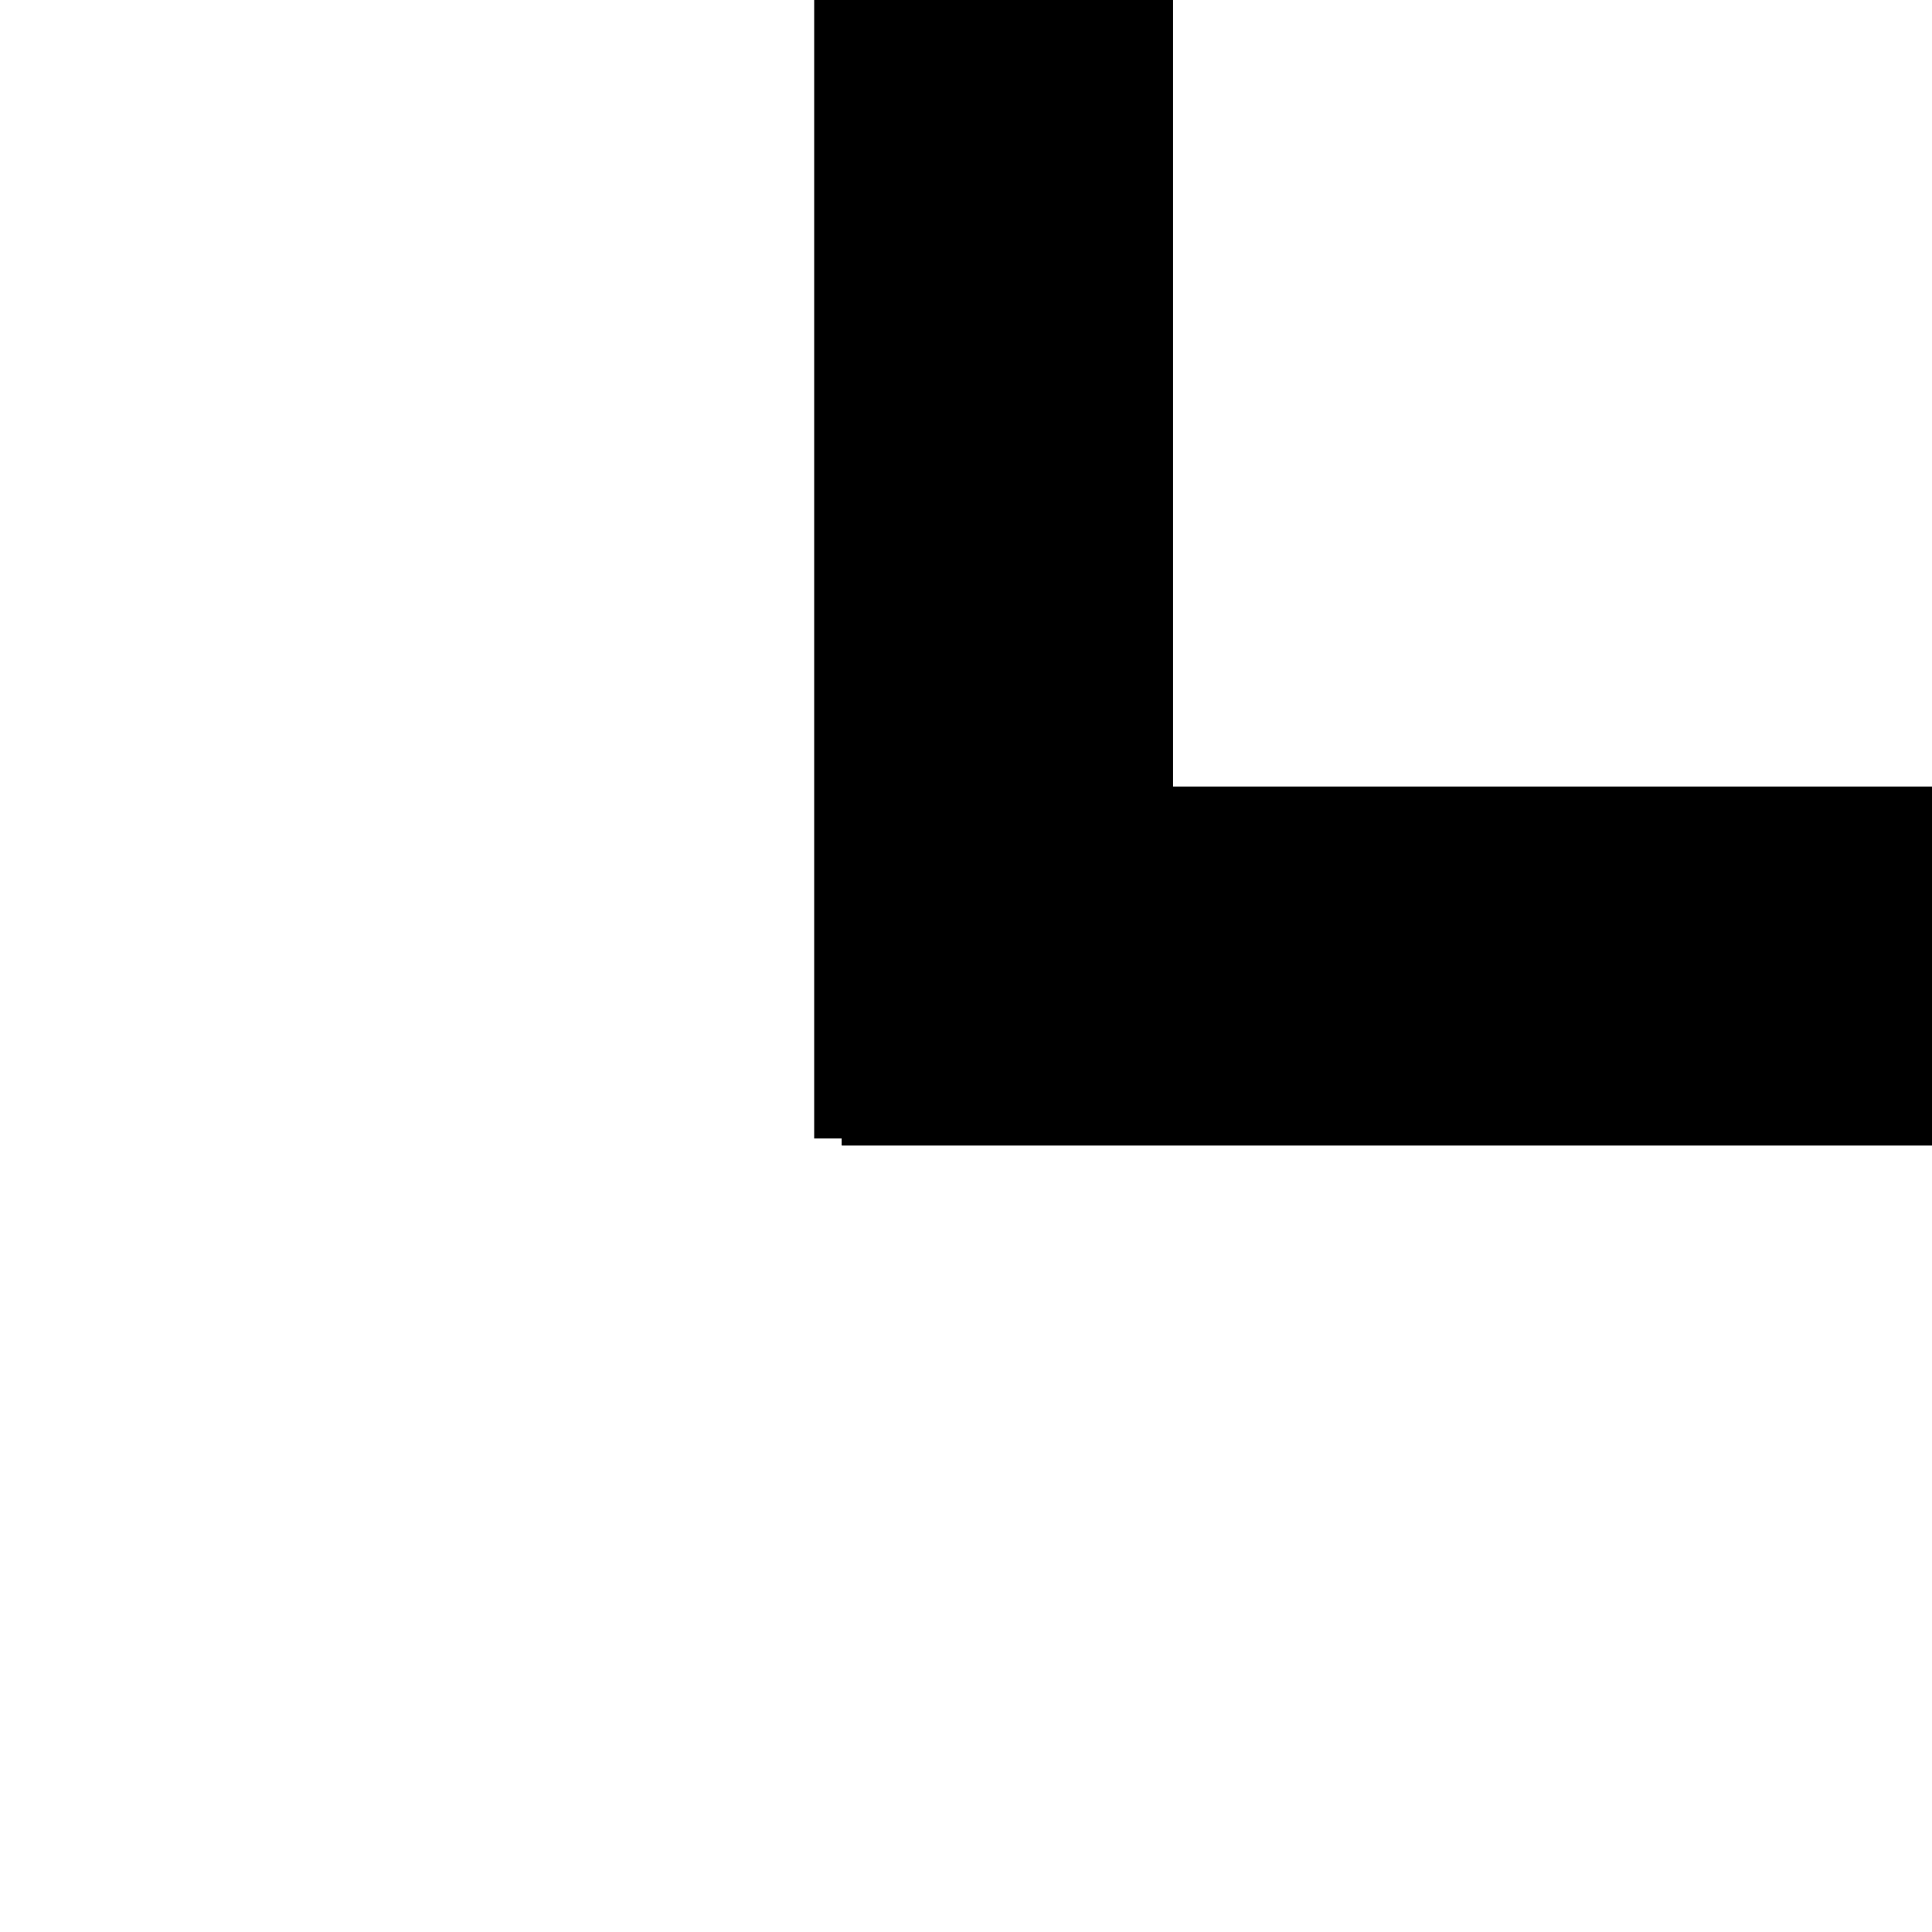
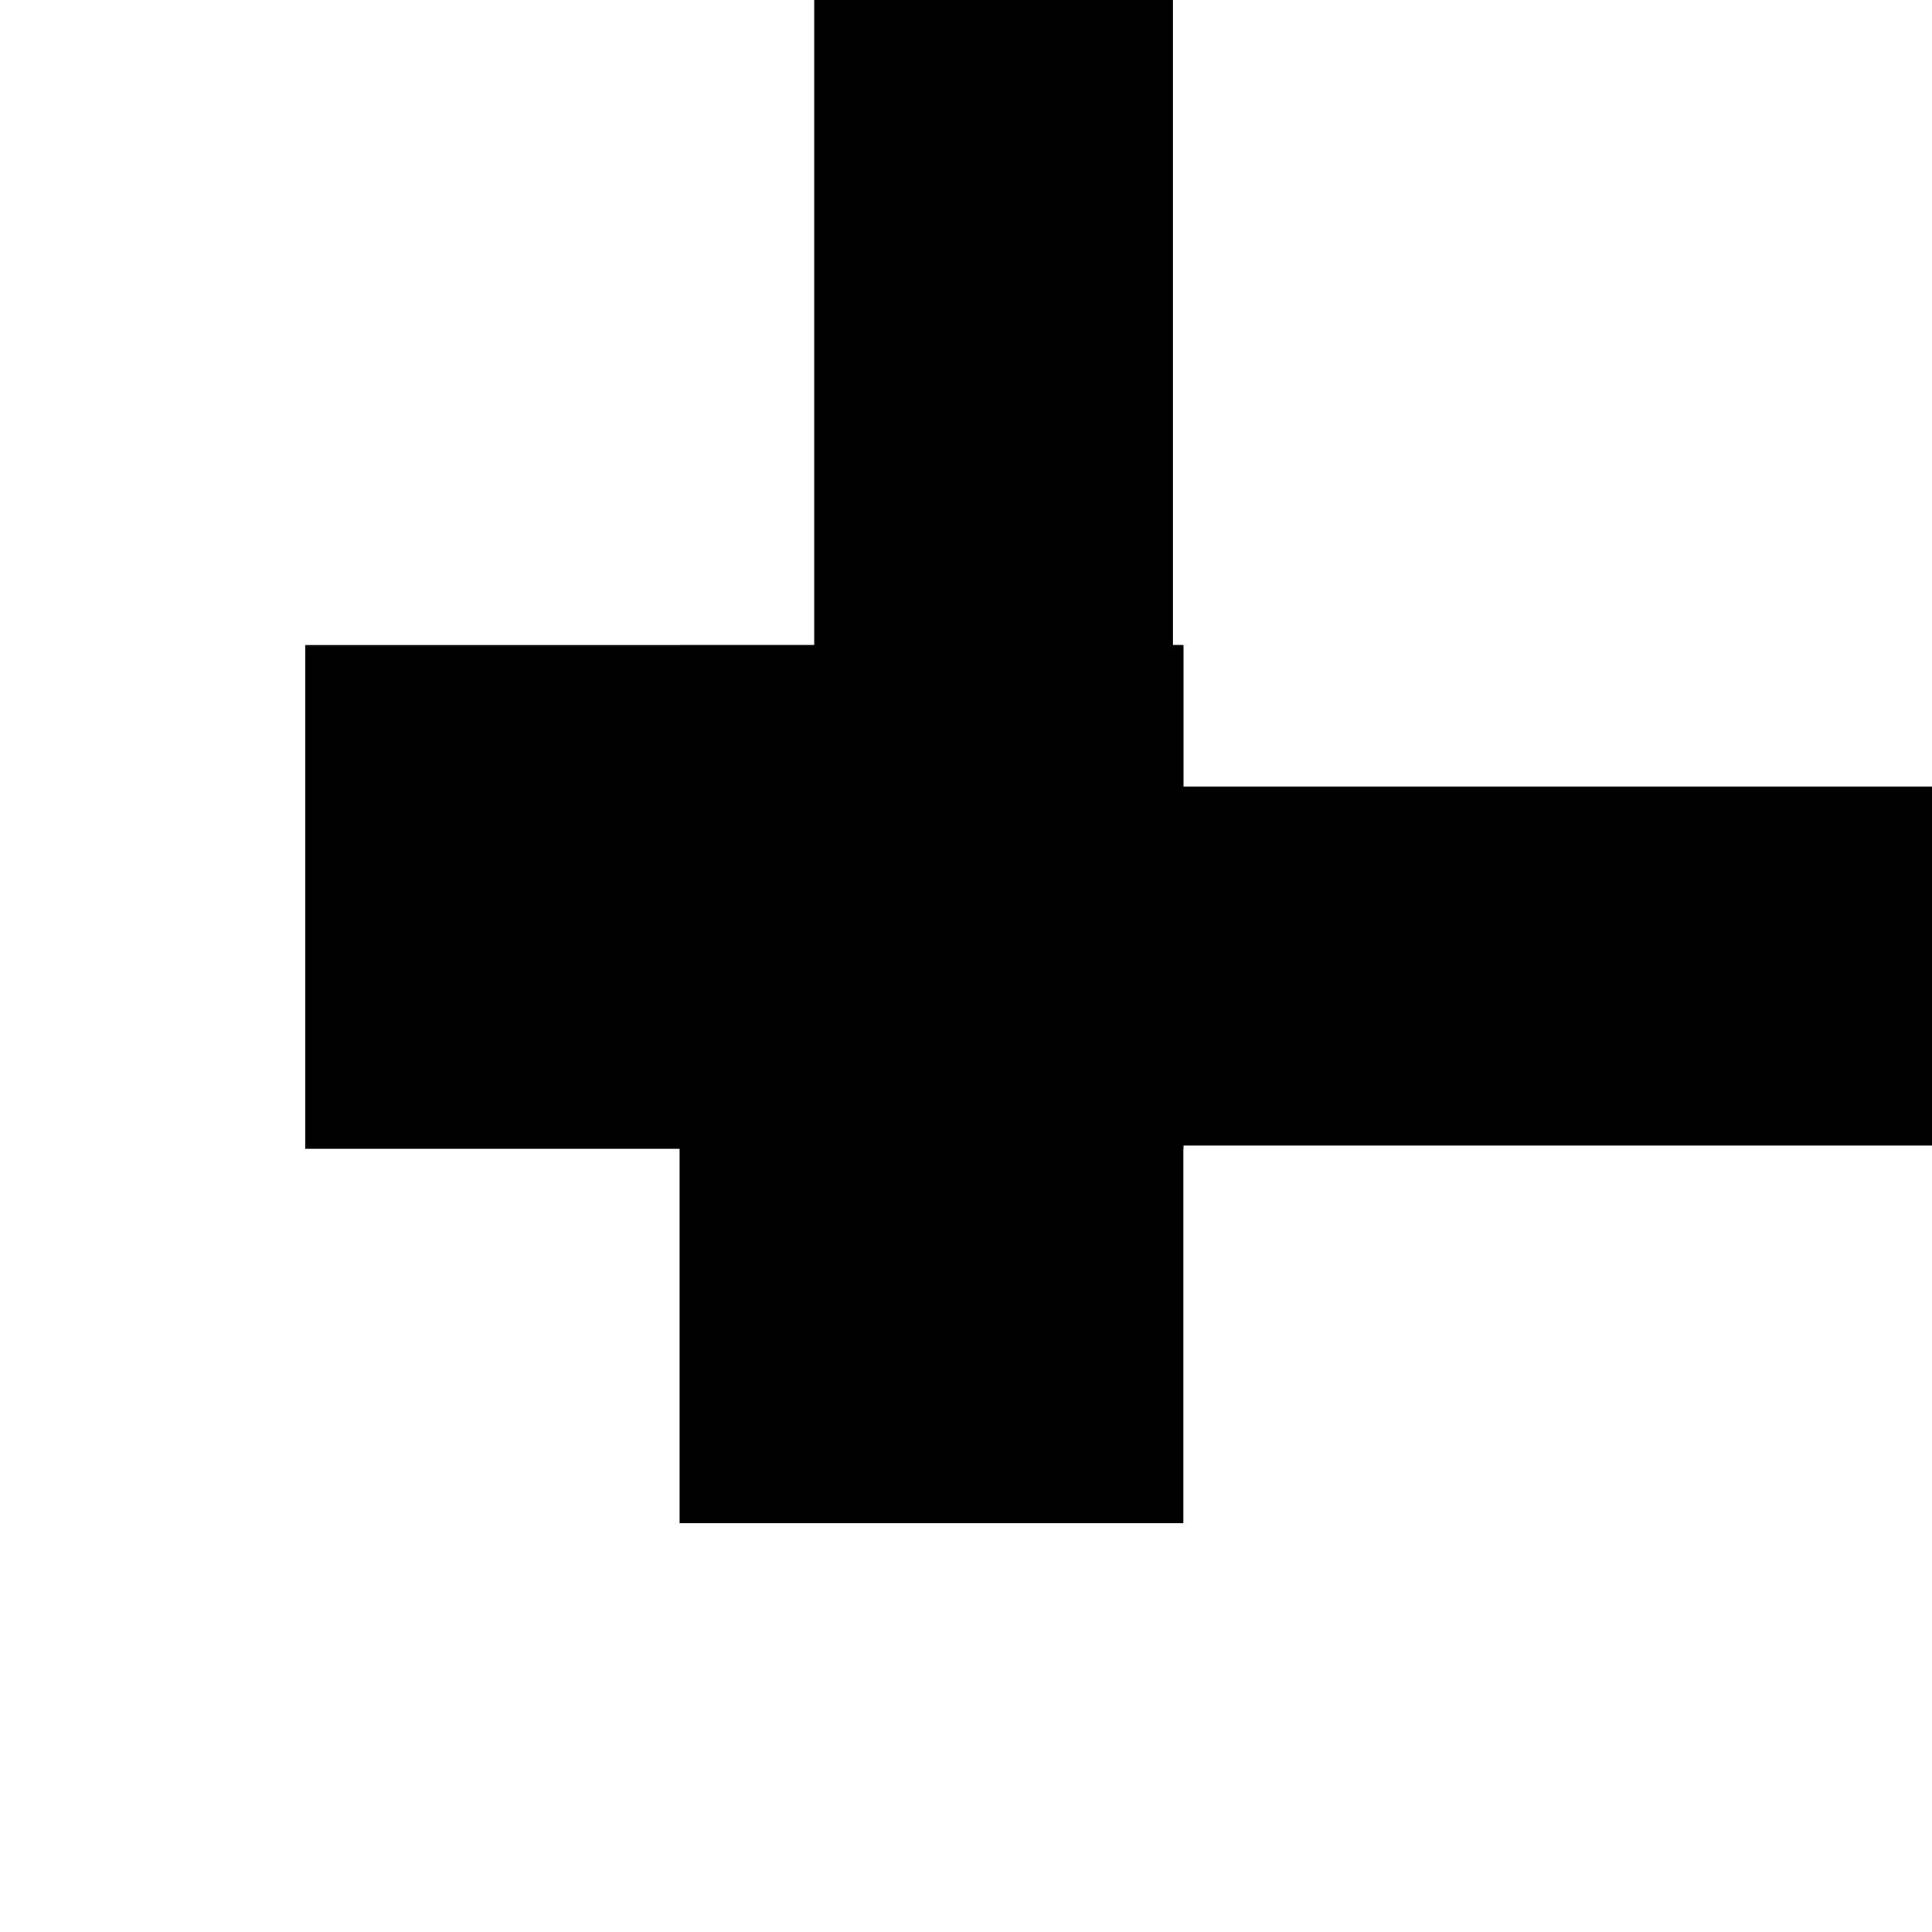
<svg xmlns="http://www.w3.org/2000/svg" width="100" height="100" viewBox="0 0 26.458 26.458" version="1.1" id="svg8">
  <defs id="defs2" />
  <g id="layer1" transform="translate(0,-270.5417)">
    <rect style="fill:#000000;fill-opacity:1;stroke:none;stroke-width:0.195;stroke-linejoin:round;stroke-miterlimit:4;stroke-dasharray:none" id="rect4520-9" width="17.198" height="4.914" x="11.528" y="281.314" />
    <rect style="fill:#000000;fill-opacity:1;stroke:none;stroke-width:0.2;stroke-linejoin:round;stroke-miterlimit:4;stroke-dasharray:none" id="rect4520-1" width="18.048" height="4.914" x="-286.133" y="-16.064" transform="matrix(0,-1,-1,0,0,0)" />
    <rect style="fill:#000000;fill-opacity:1;stroke:none;stroke-width:0.195;stroke-linejoin:round;stroke-miterlimit:4;stroke-dasharray:none" id="rect4520-9-4" width="17.198" height="4.914" x="11.528" y="-286.228" transform="scale(1,-1)" />
+     <rect style="fill:#000000;fill-rule:evenodd;stroke:#000000;stroke-width:0.284px;stroke-linecap:butt;stroke-linejoin:miter;stroke-opacity:1" id="rect821" width="6.615" height="11.741" x="9.449" y="279.519" />
+     <rect style="fill:#000000;fill-rule:evenodd;stroke:#000000;stroke-width:0.284px;stroke-linecap:butt;stroke-linejoin:miter;stroke-opacity:1" id="rect821-1" width="6.615" height="11.741" x="-286.133" y="4.323" transform="rotate(-90)" />
  </g>
</svg>
